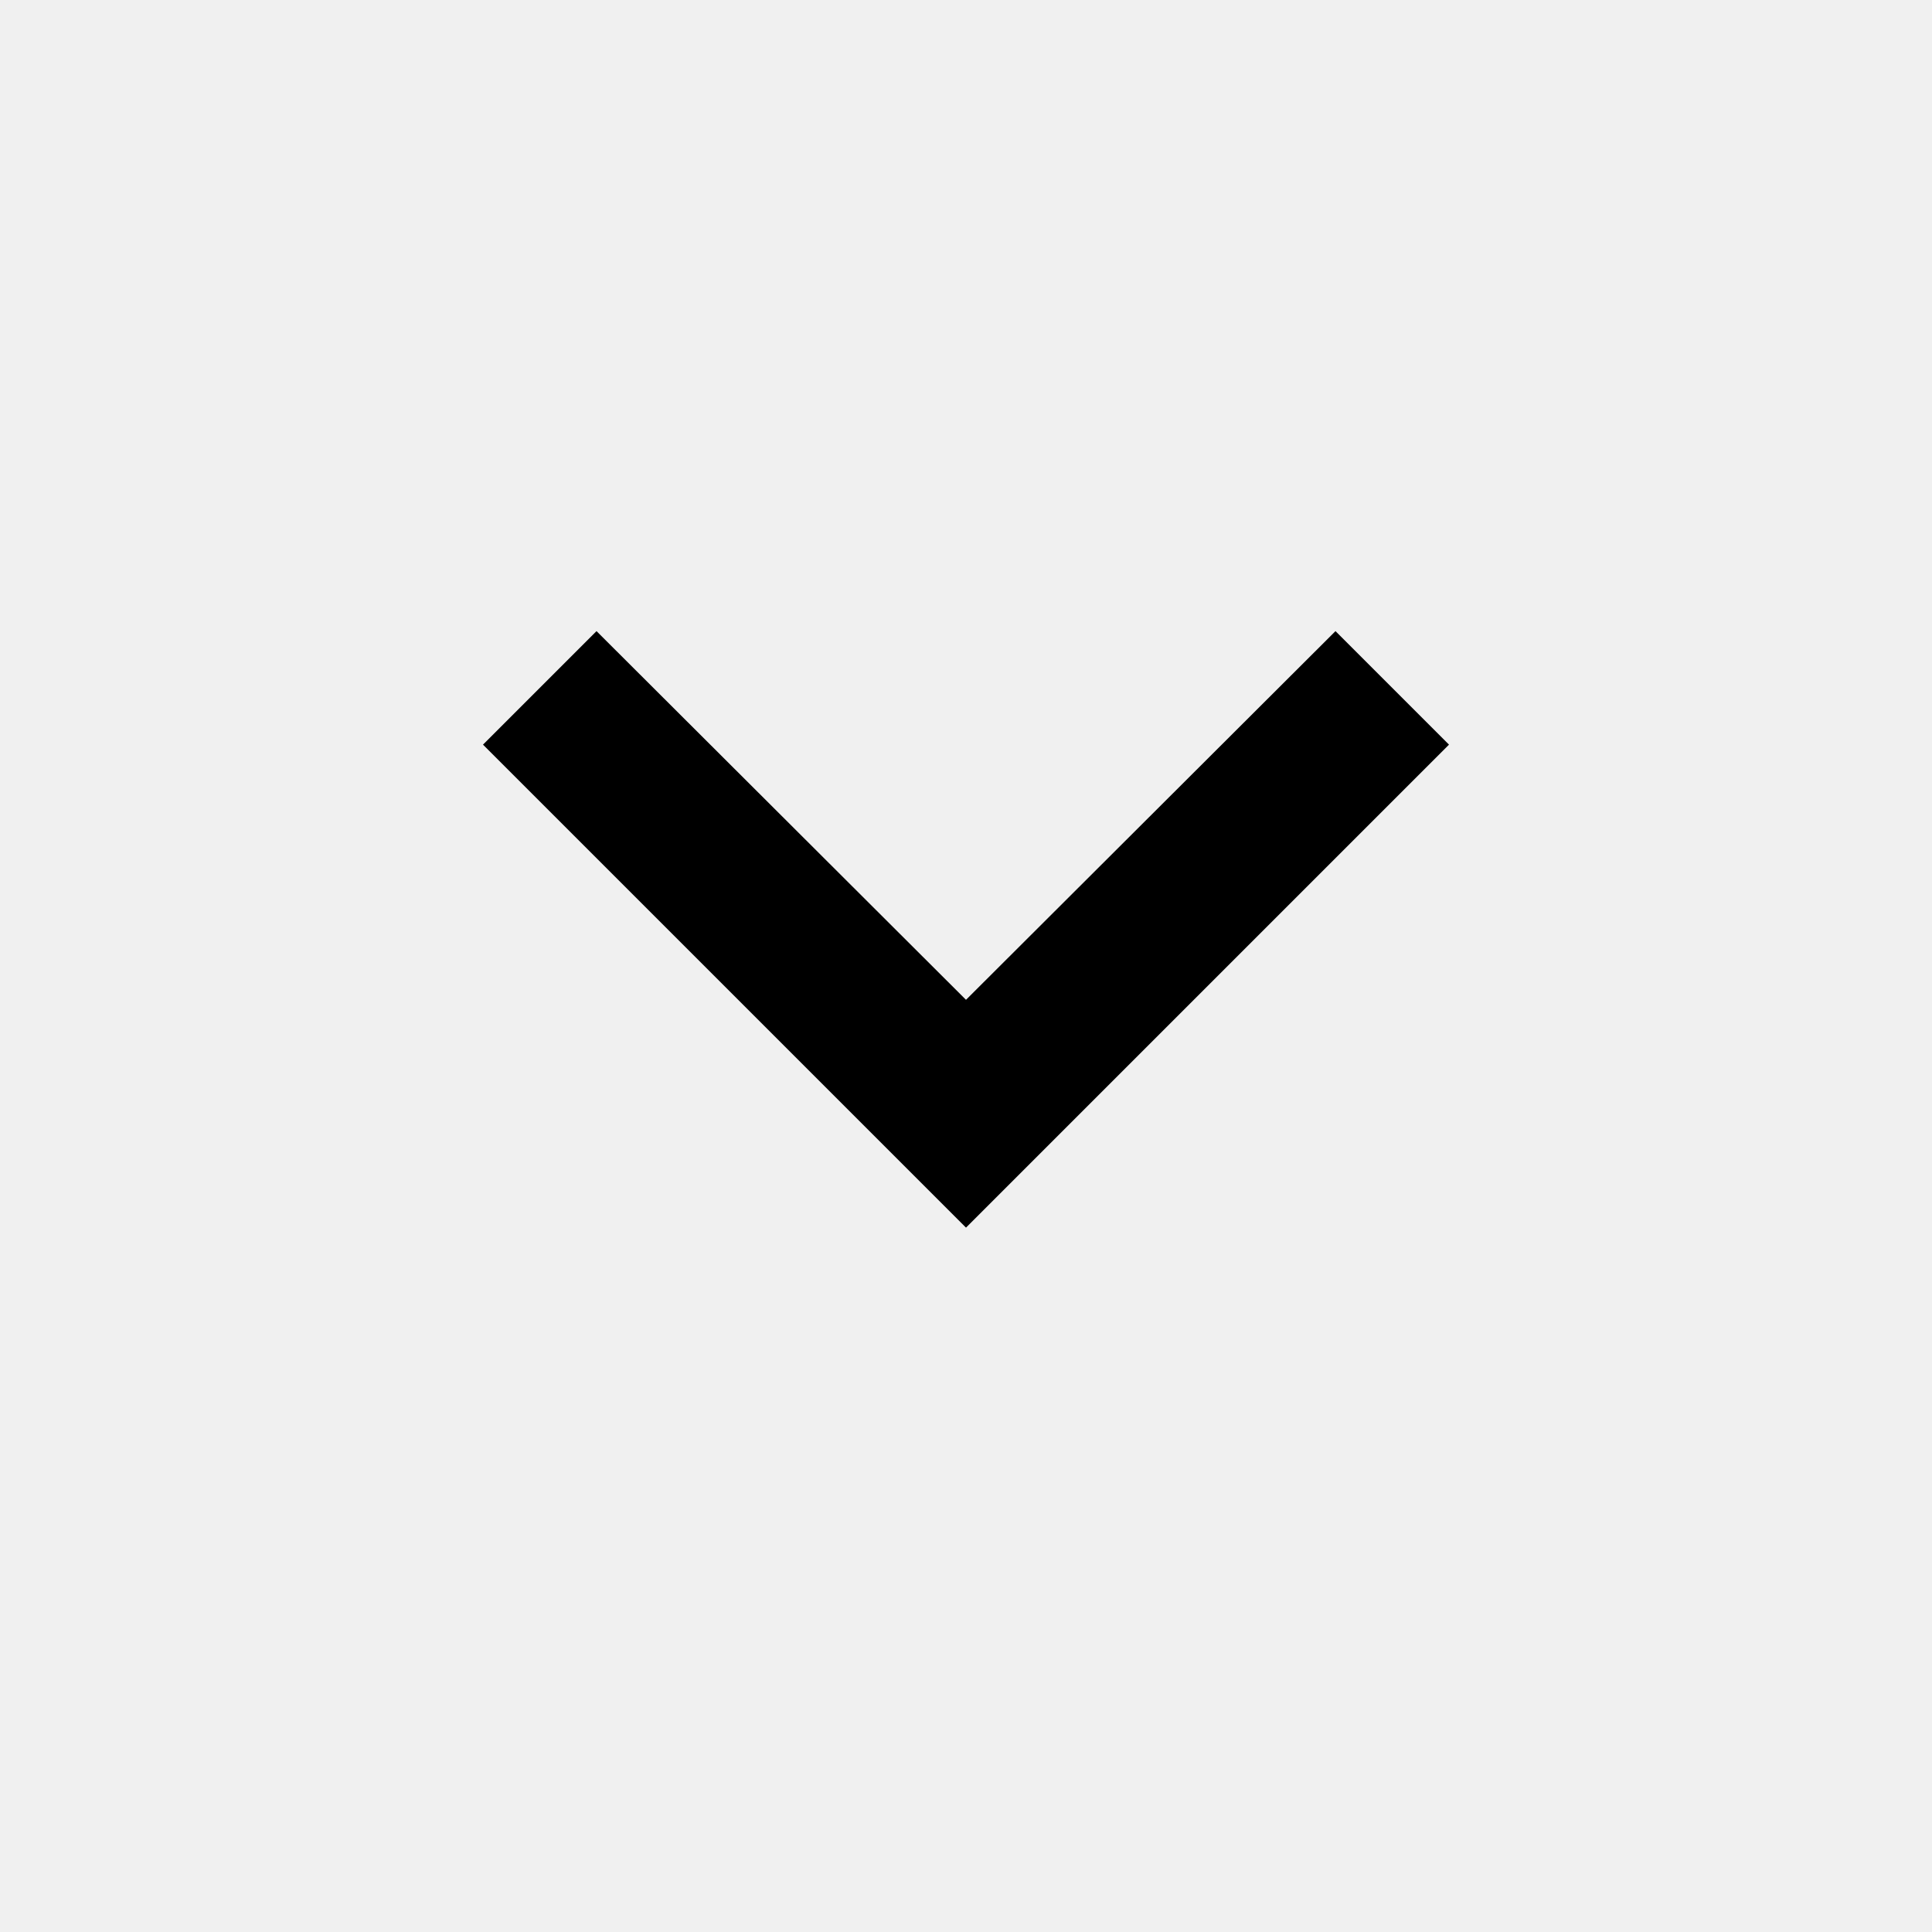
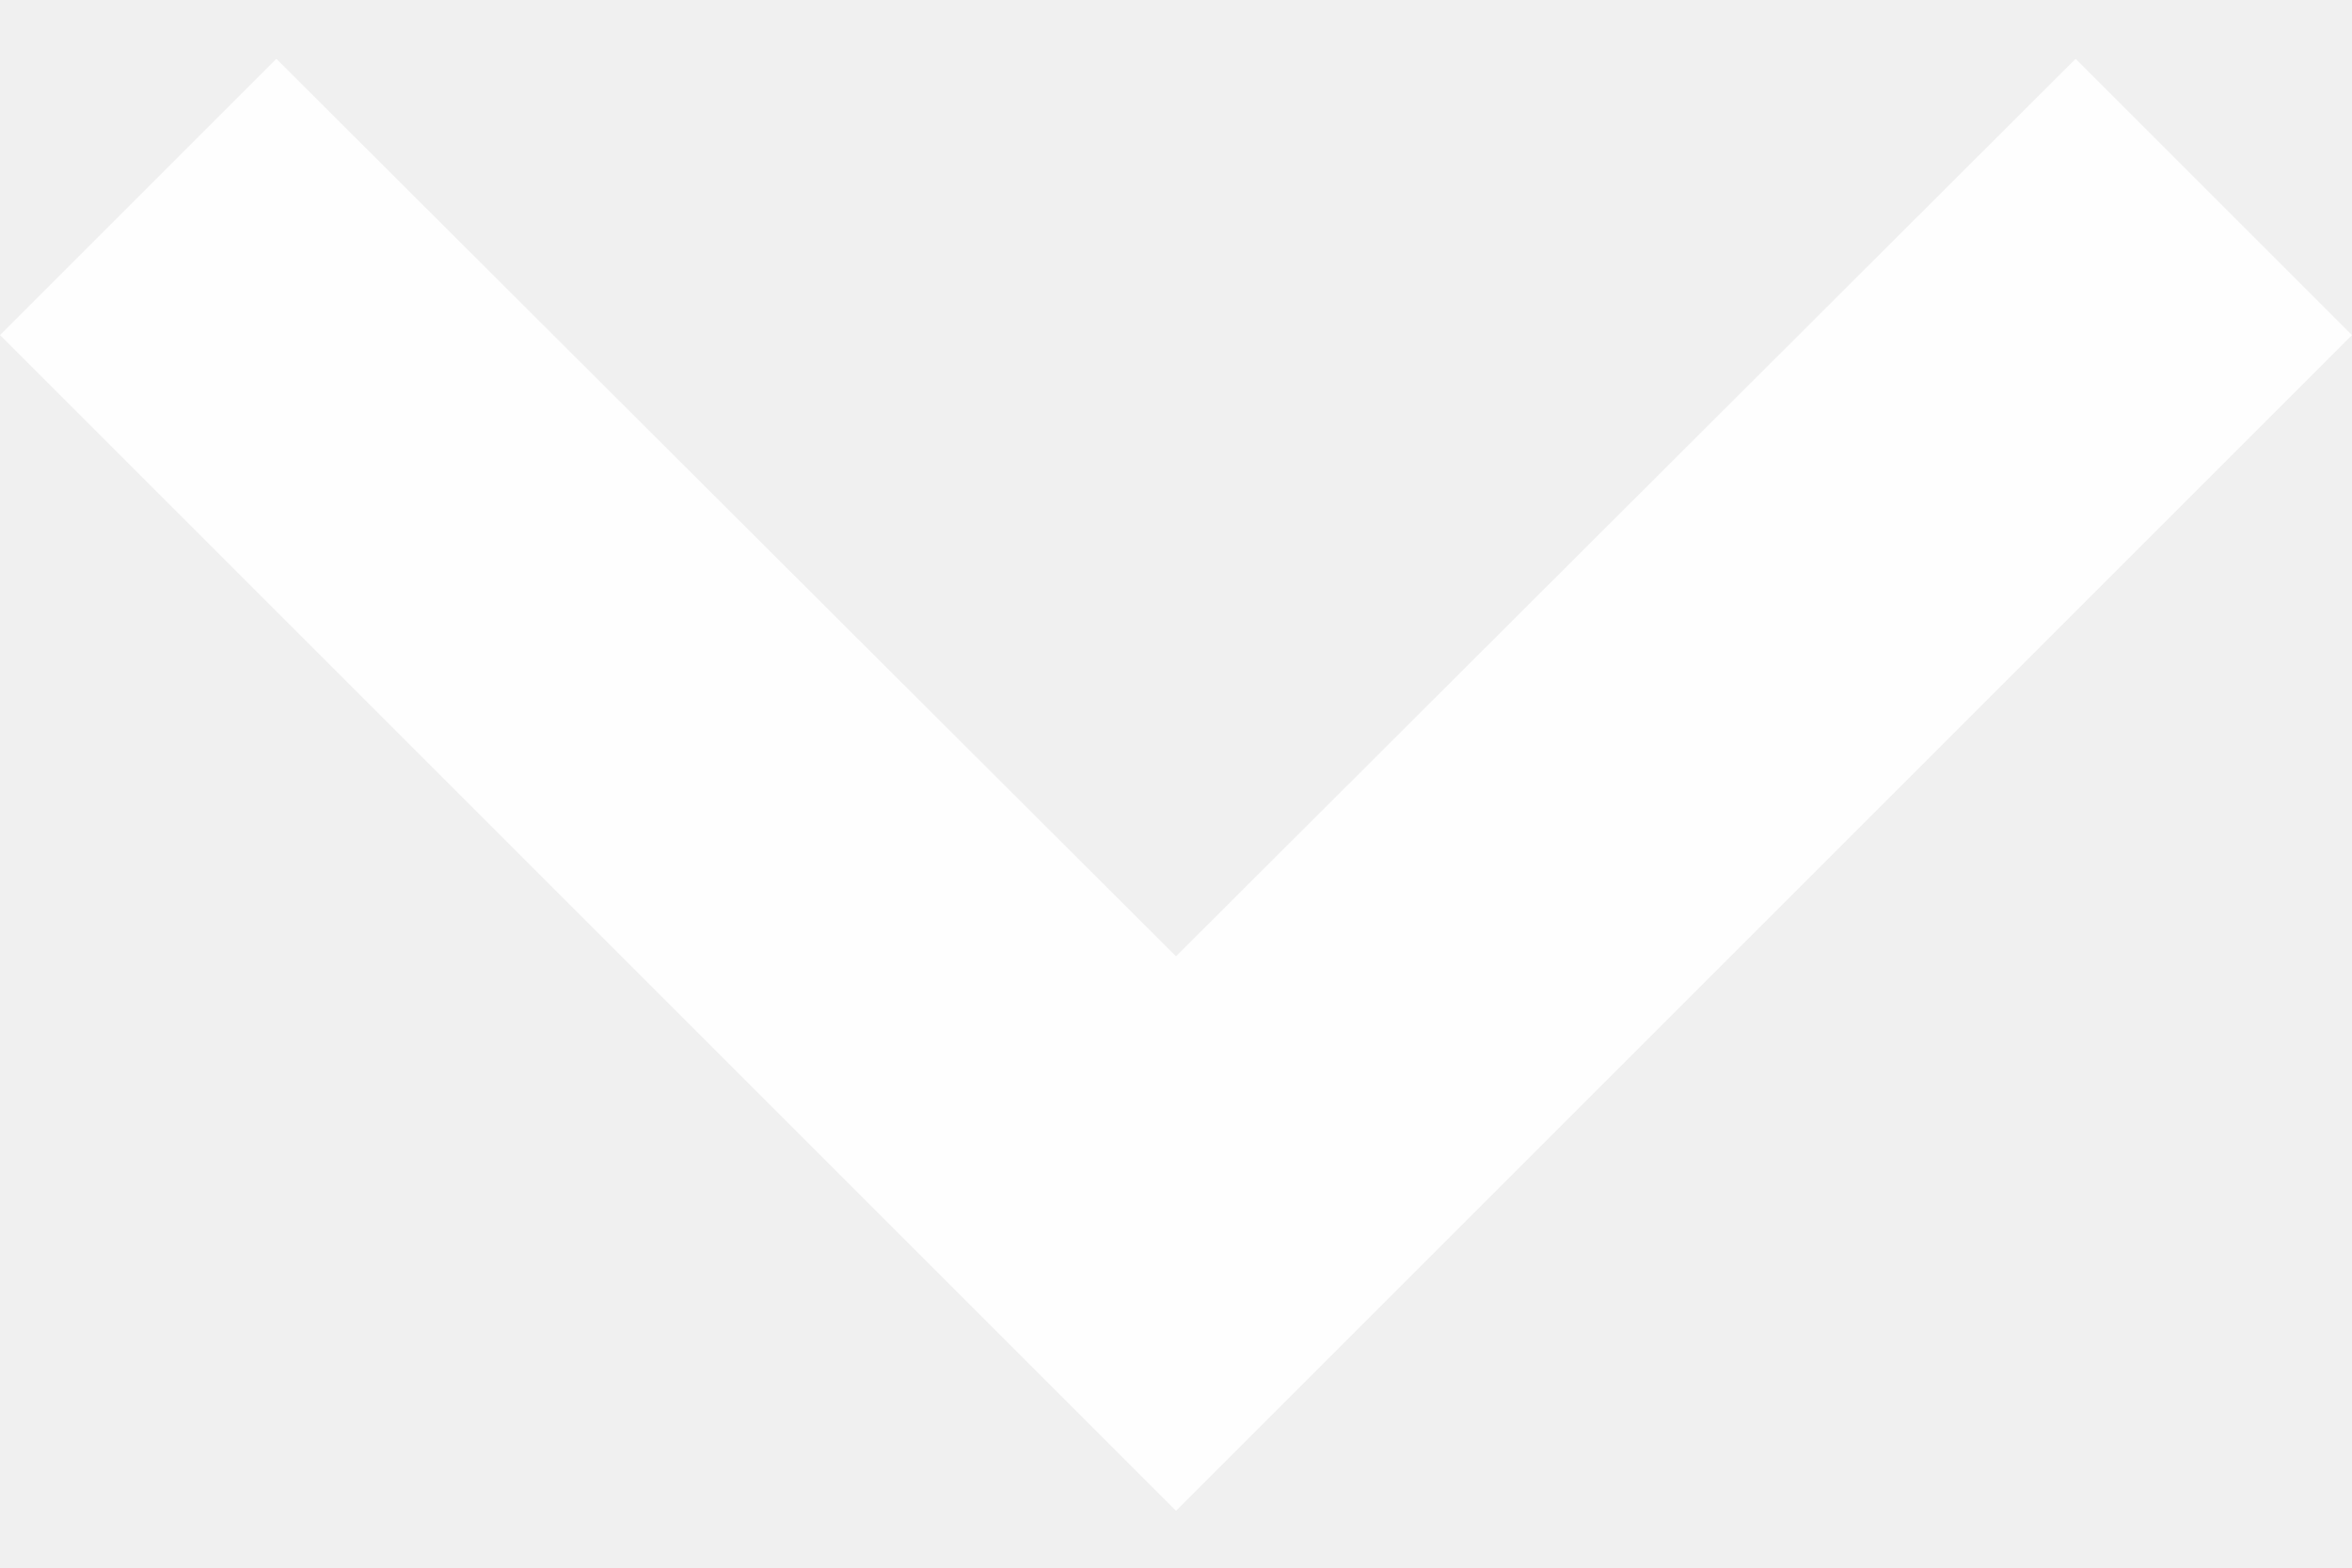
- <svg xmlns="http://www.w3.org/2000/svg" fill="currentColor" height="24" viewBox="0 0 24 24" width="24">
-   <path d="M7.41 7.84L12 12.42l4.59-4.58L18 9.25l-6 6-6-6z" />
-   <path d="M0-.75h24v24H0z" fill="none" />
+ <svg xmlns="http://www.w3.org/2000/svg" width="100%" height="100%" viewBox="0 0 12 8" fill="none">
+   <path d="M1.41 0.3L6 4.88L10.59 0.3L12 1.71L6 7.71L0 1.71L1.41 0.3Z" fill="white" fill-opacity="0.9" />
</svg>
